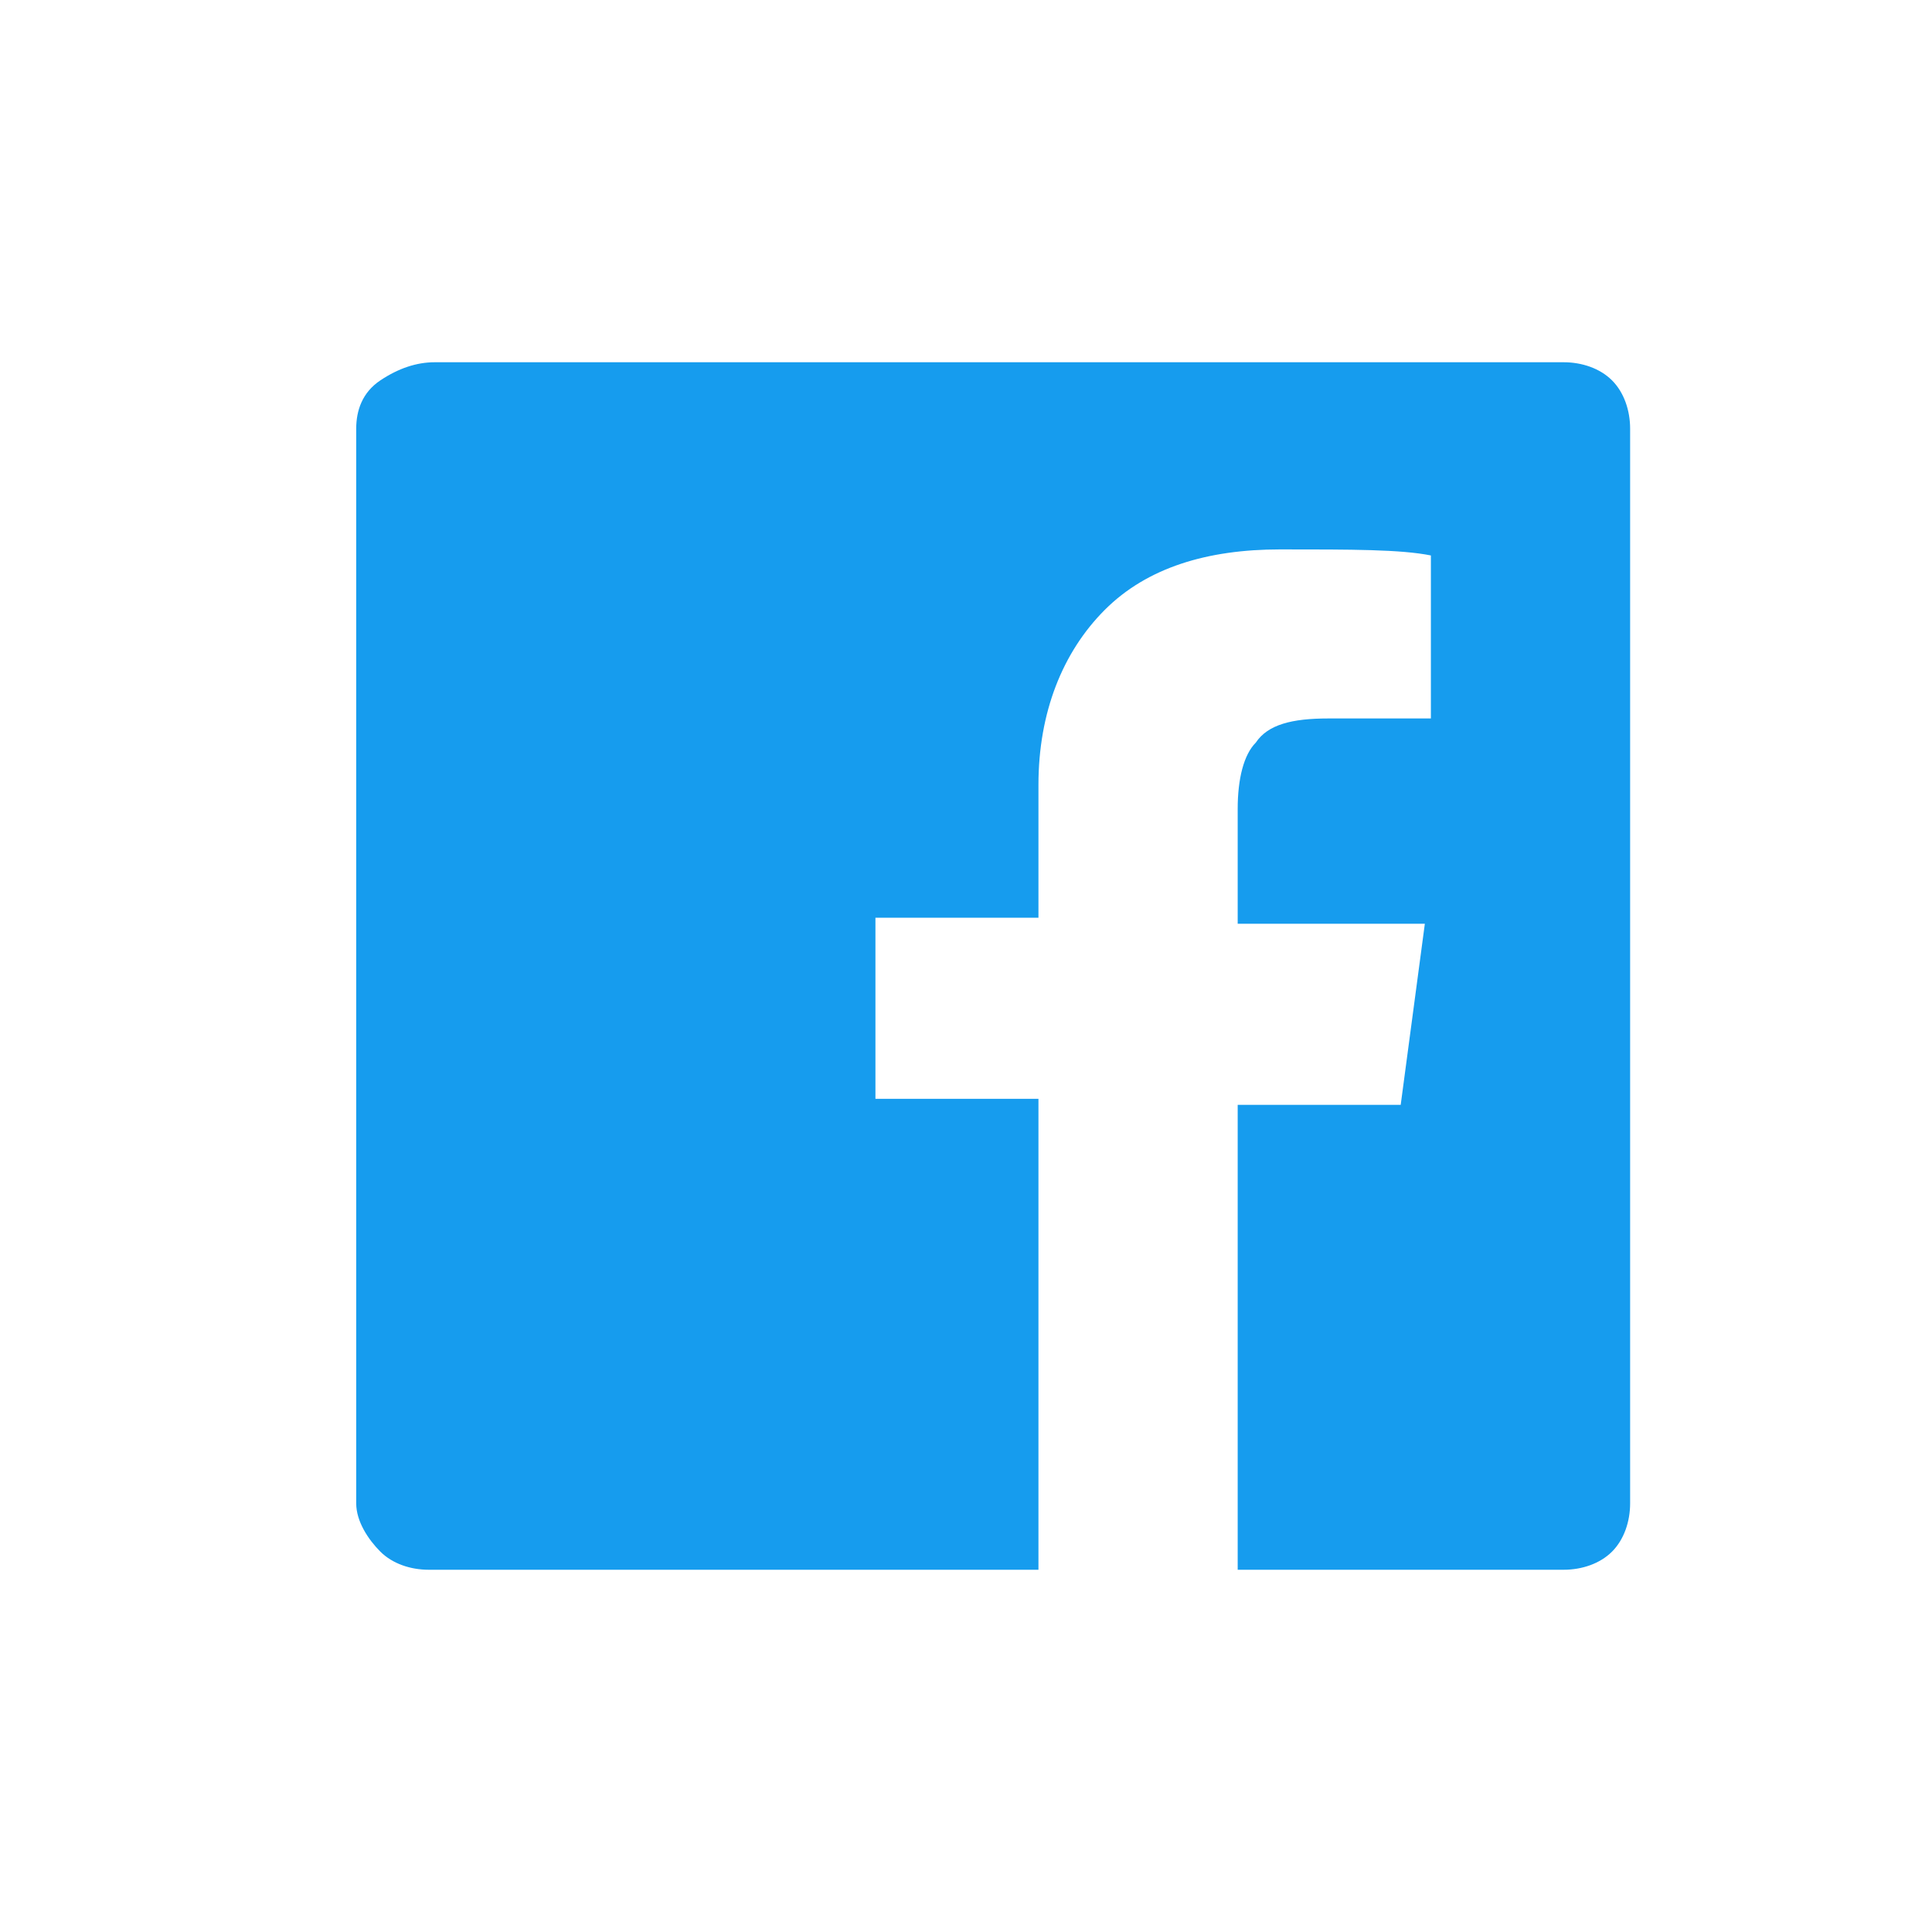
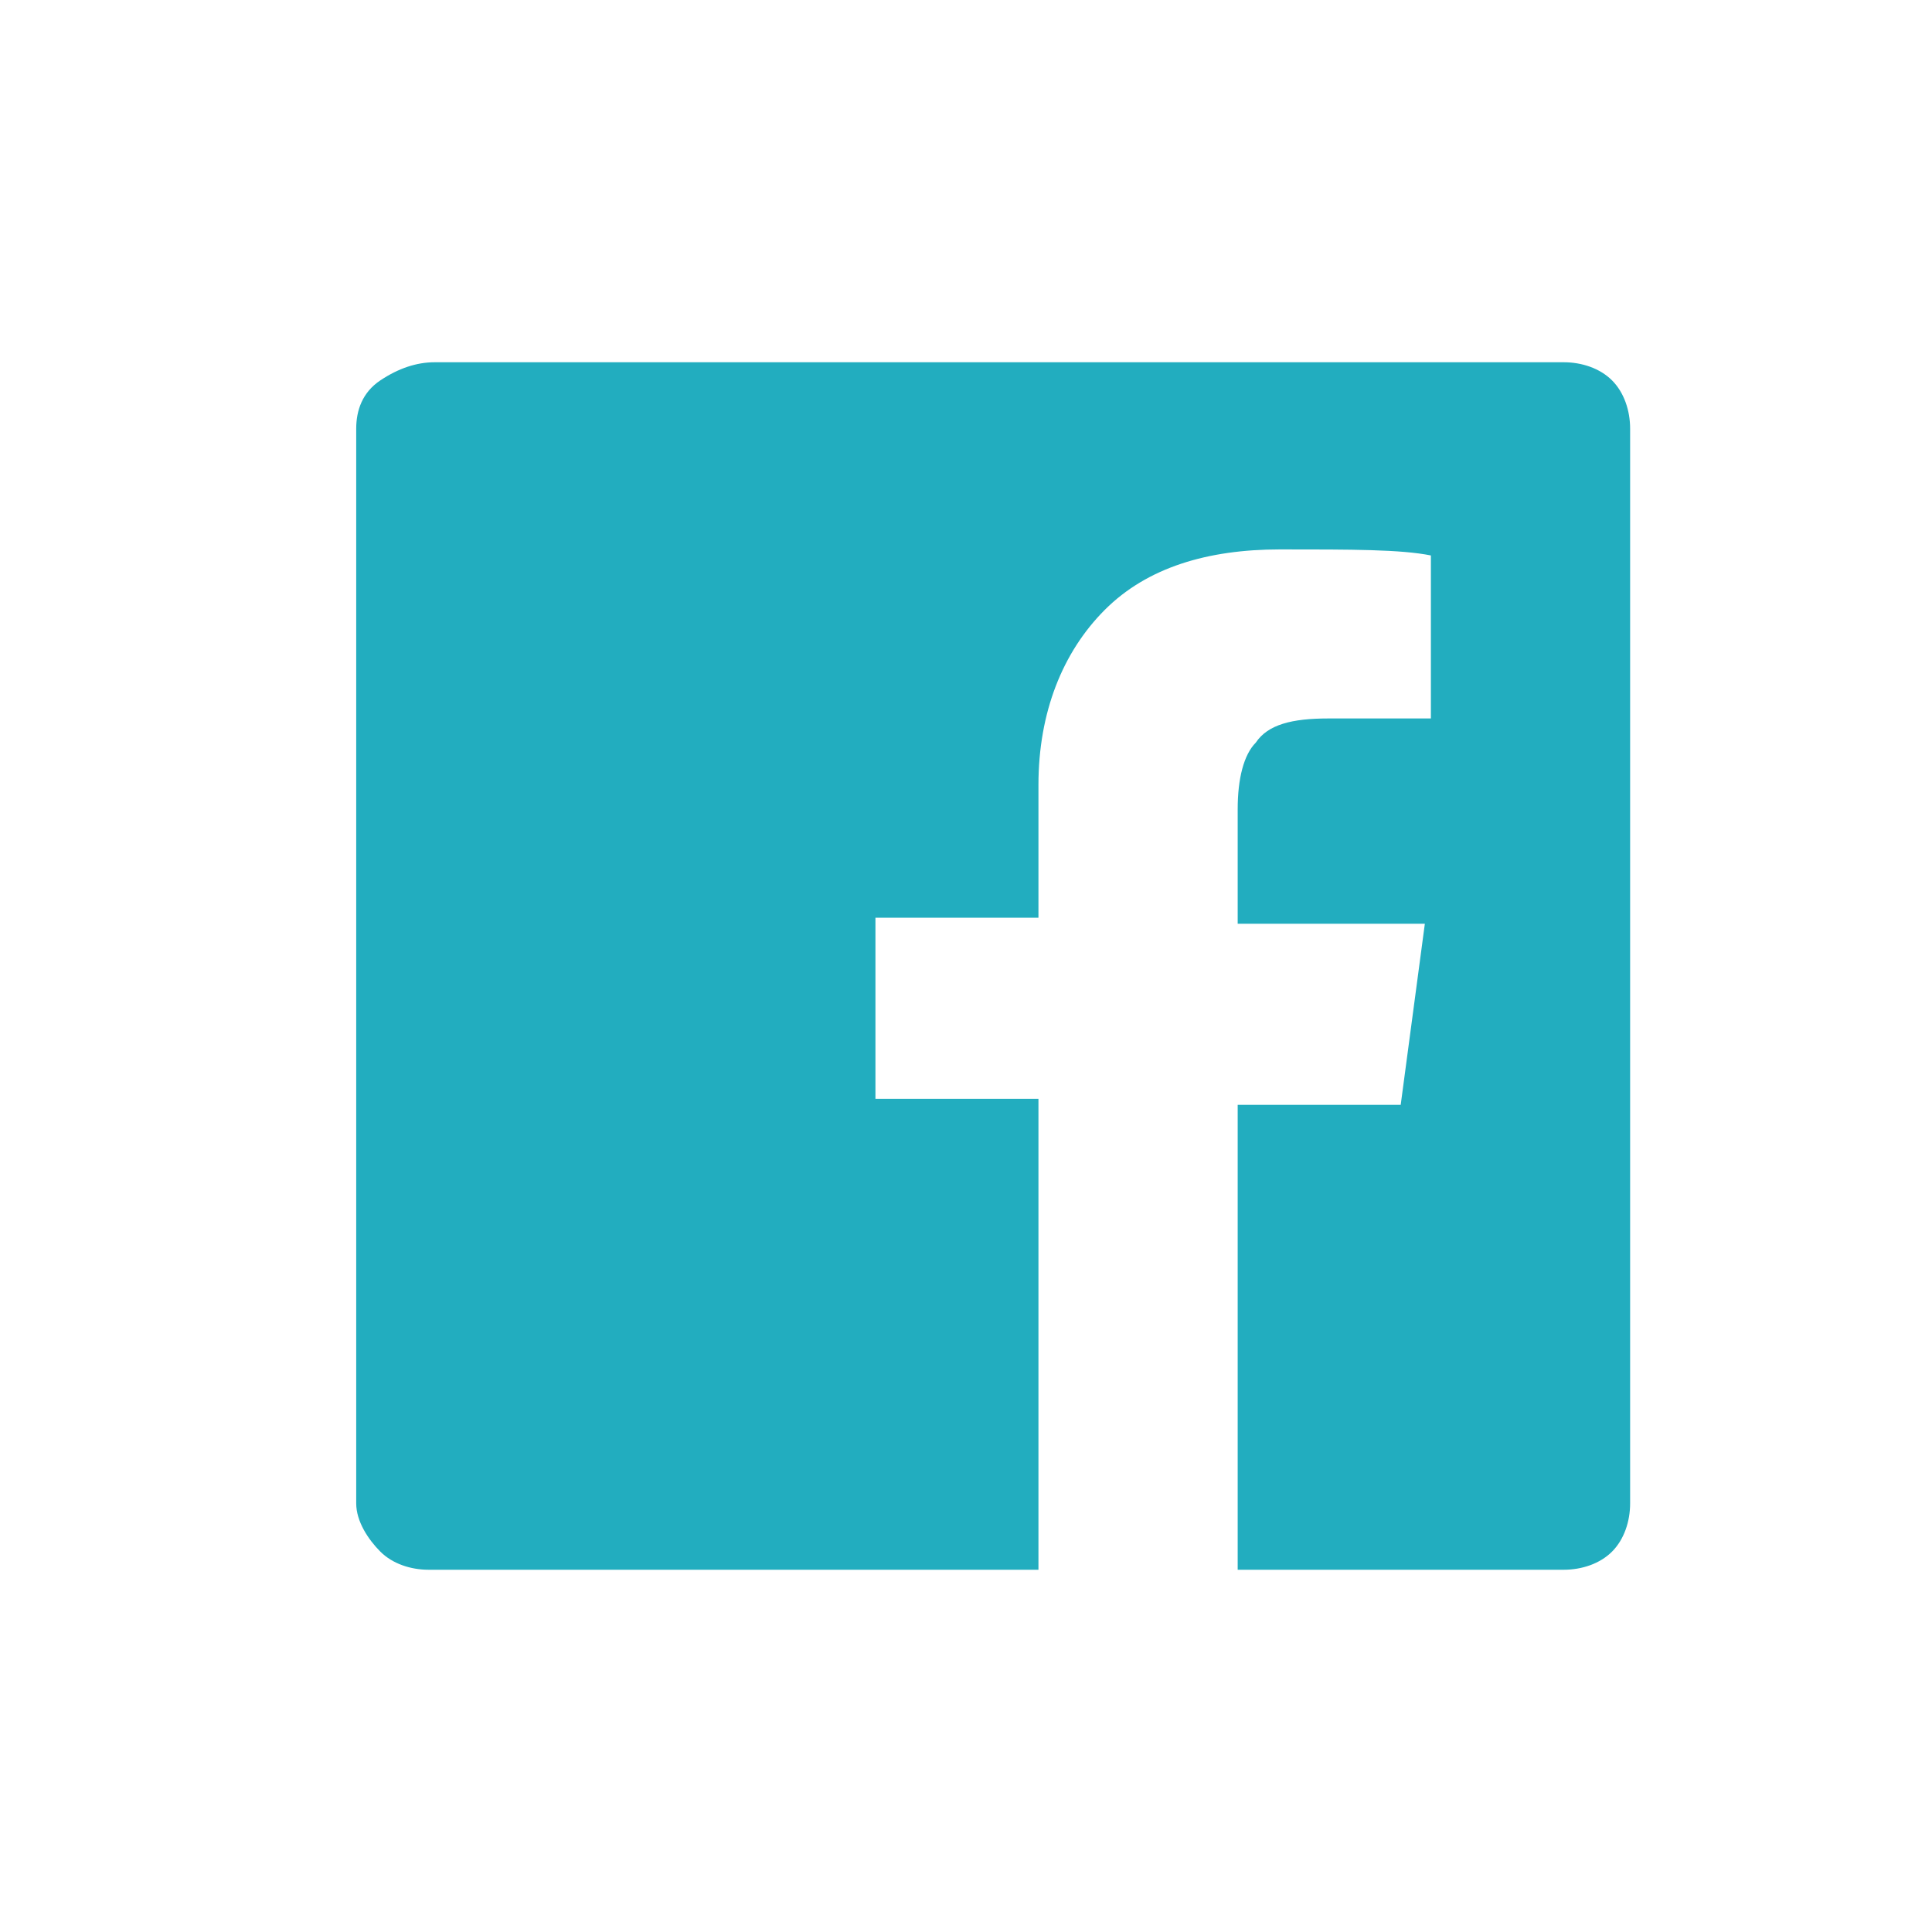
<svg xmlns="http://www.w3.org/2000/svg" version="1.1" id="Layer_1" x="0px" y="0px" viewBox="-583 41 32 32" style="enable-background:new -583 41 32 32;" xml:space="preserve">
  <style type="text/css">
- 	.st0{fill:#169CEE;}
+ 	.st0{fill:#22adbf;}
</style>
  <g id="Page-1">
    <g id="facebook">
      <path class="st0" d="M-575.8,47h18.7c0.3,0,0.6,0.1,0.8,0.3c0.2,0.2,0.3,0.5,0.3,0.8v17.8    c0,0.3-0.1,0.6-0.3,0.8c-0.2,0.2-0.5,0.3-0.8,0.3h-5.4v-7.7h2.7l0.4-3h-3.1v-1.9c0-0.5,0.1-0.9,0.3-1.1c0.2-0.3,0.6-0.4,1.2-0.4    h1.7v-2.7c-0.5-0.1-1.3-0.1-2.5-0.1s-2.2,0.3-2.9,1c-0.7,0.7-1.1,1.7-1.1,2.9v2.2h-2.7v3h2.7V67h-10.1c-0.3,0-0.6-0.1-0.8-0.3    c-0.2-0.2-0.4-0.5-0.4-0.8V48.1c0-0.3,0.1-0.6,0.4-0.8C-576.4,47.1-576.1,47-575.8,47" />
    </g>
  </g>
</svg>
